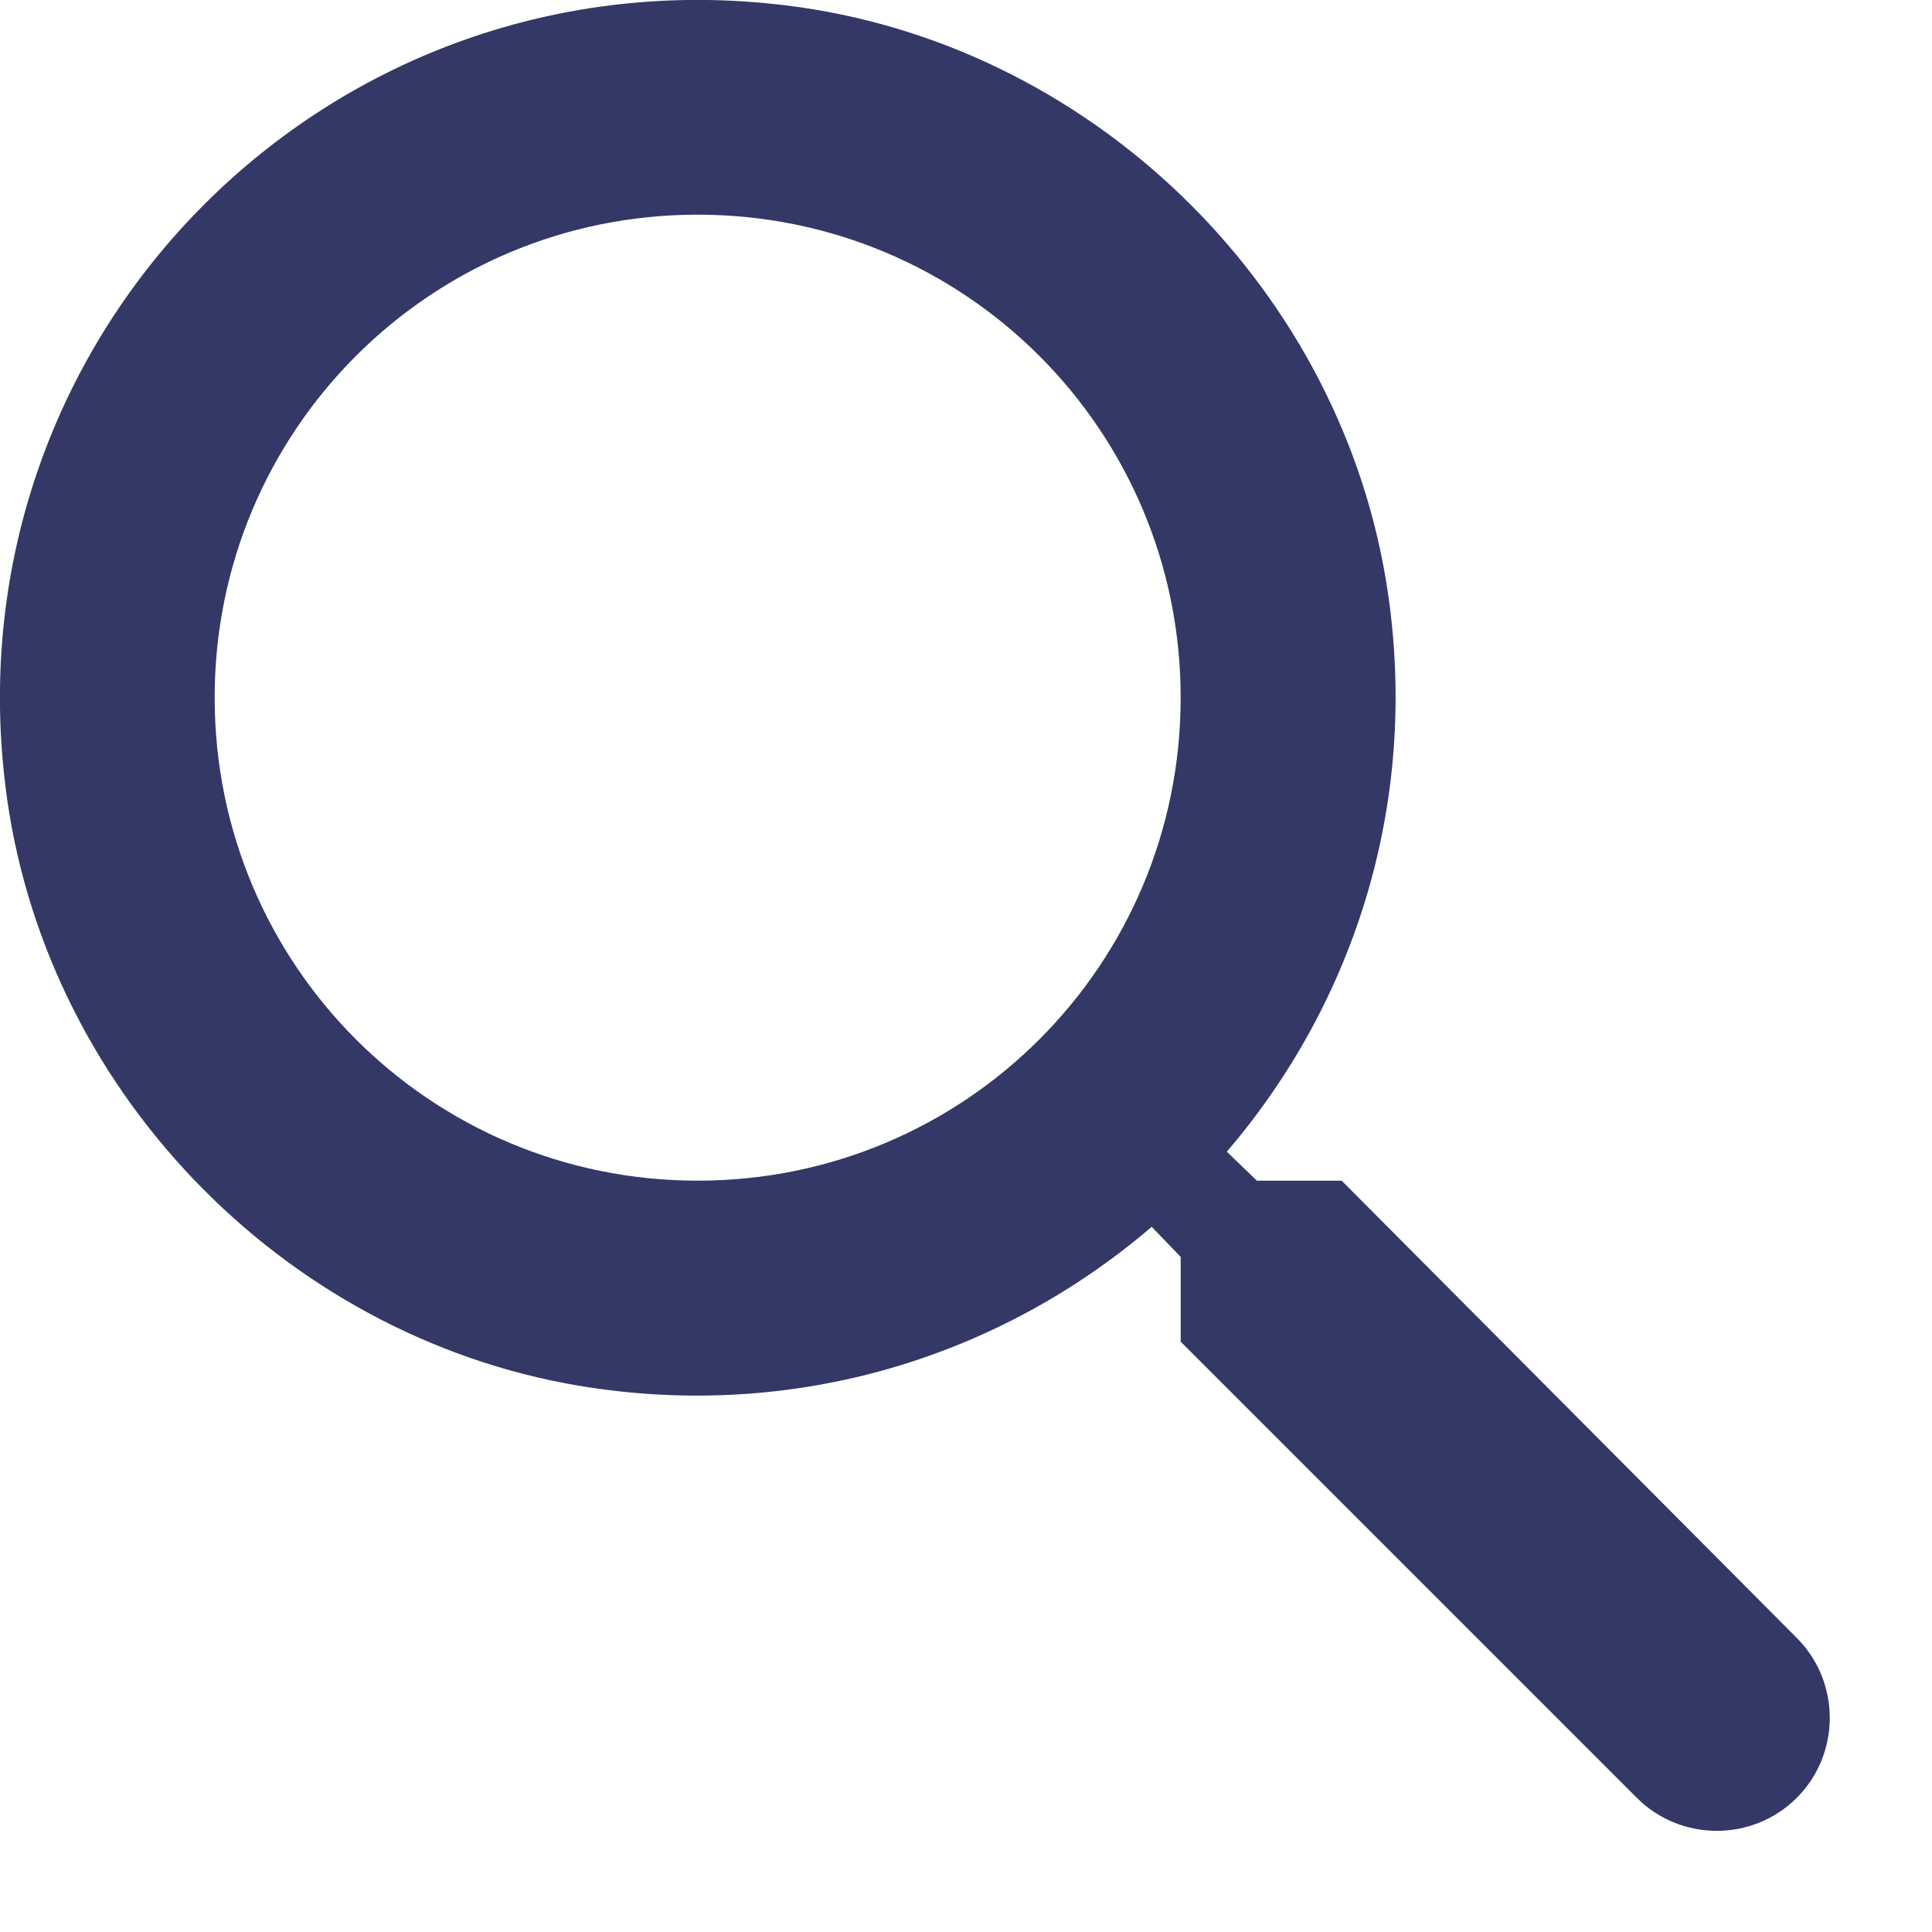
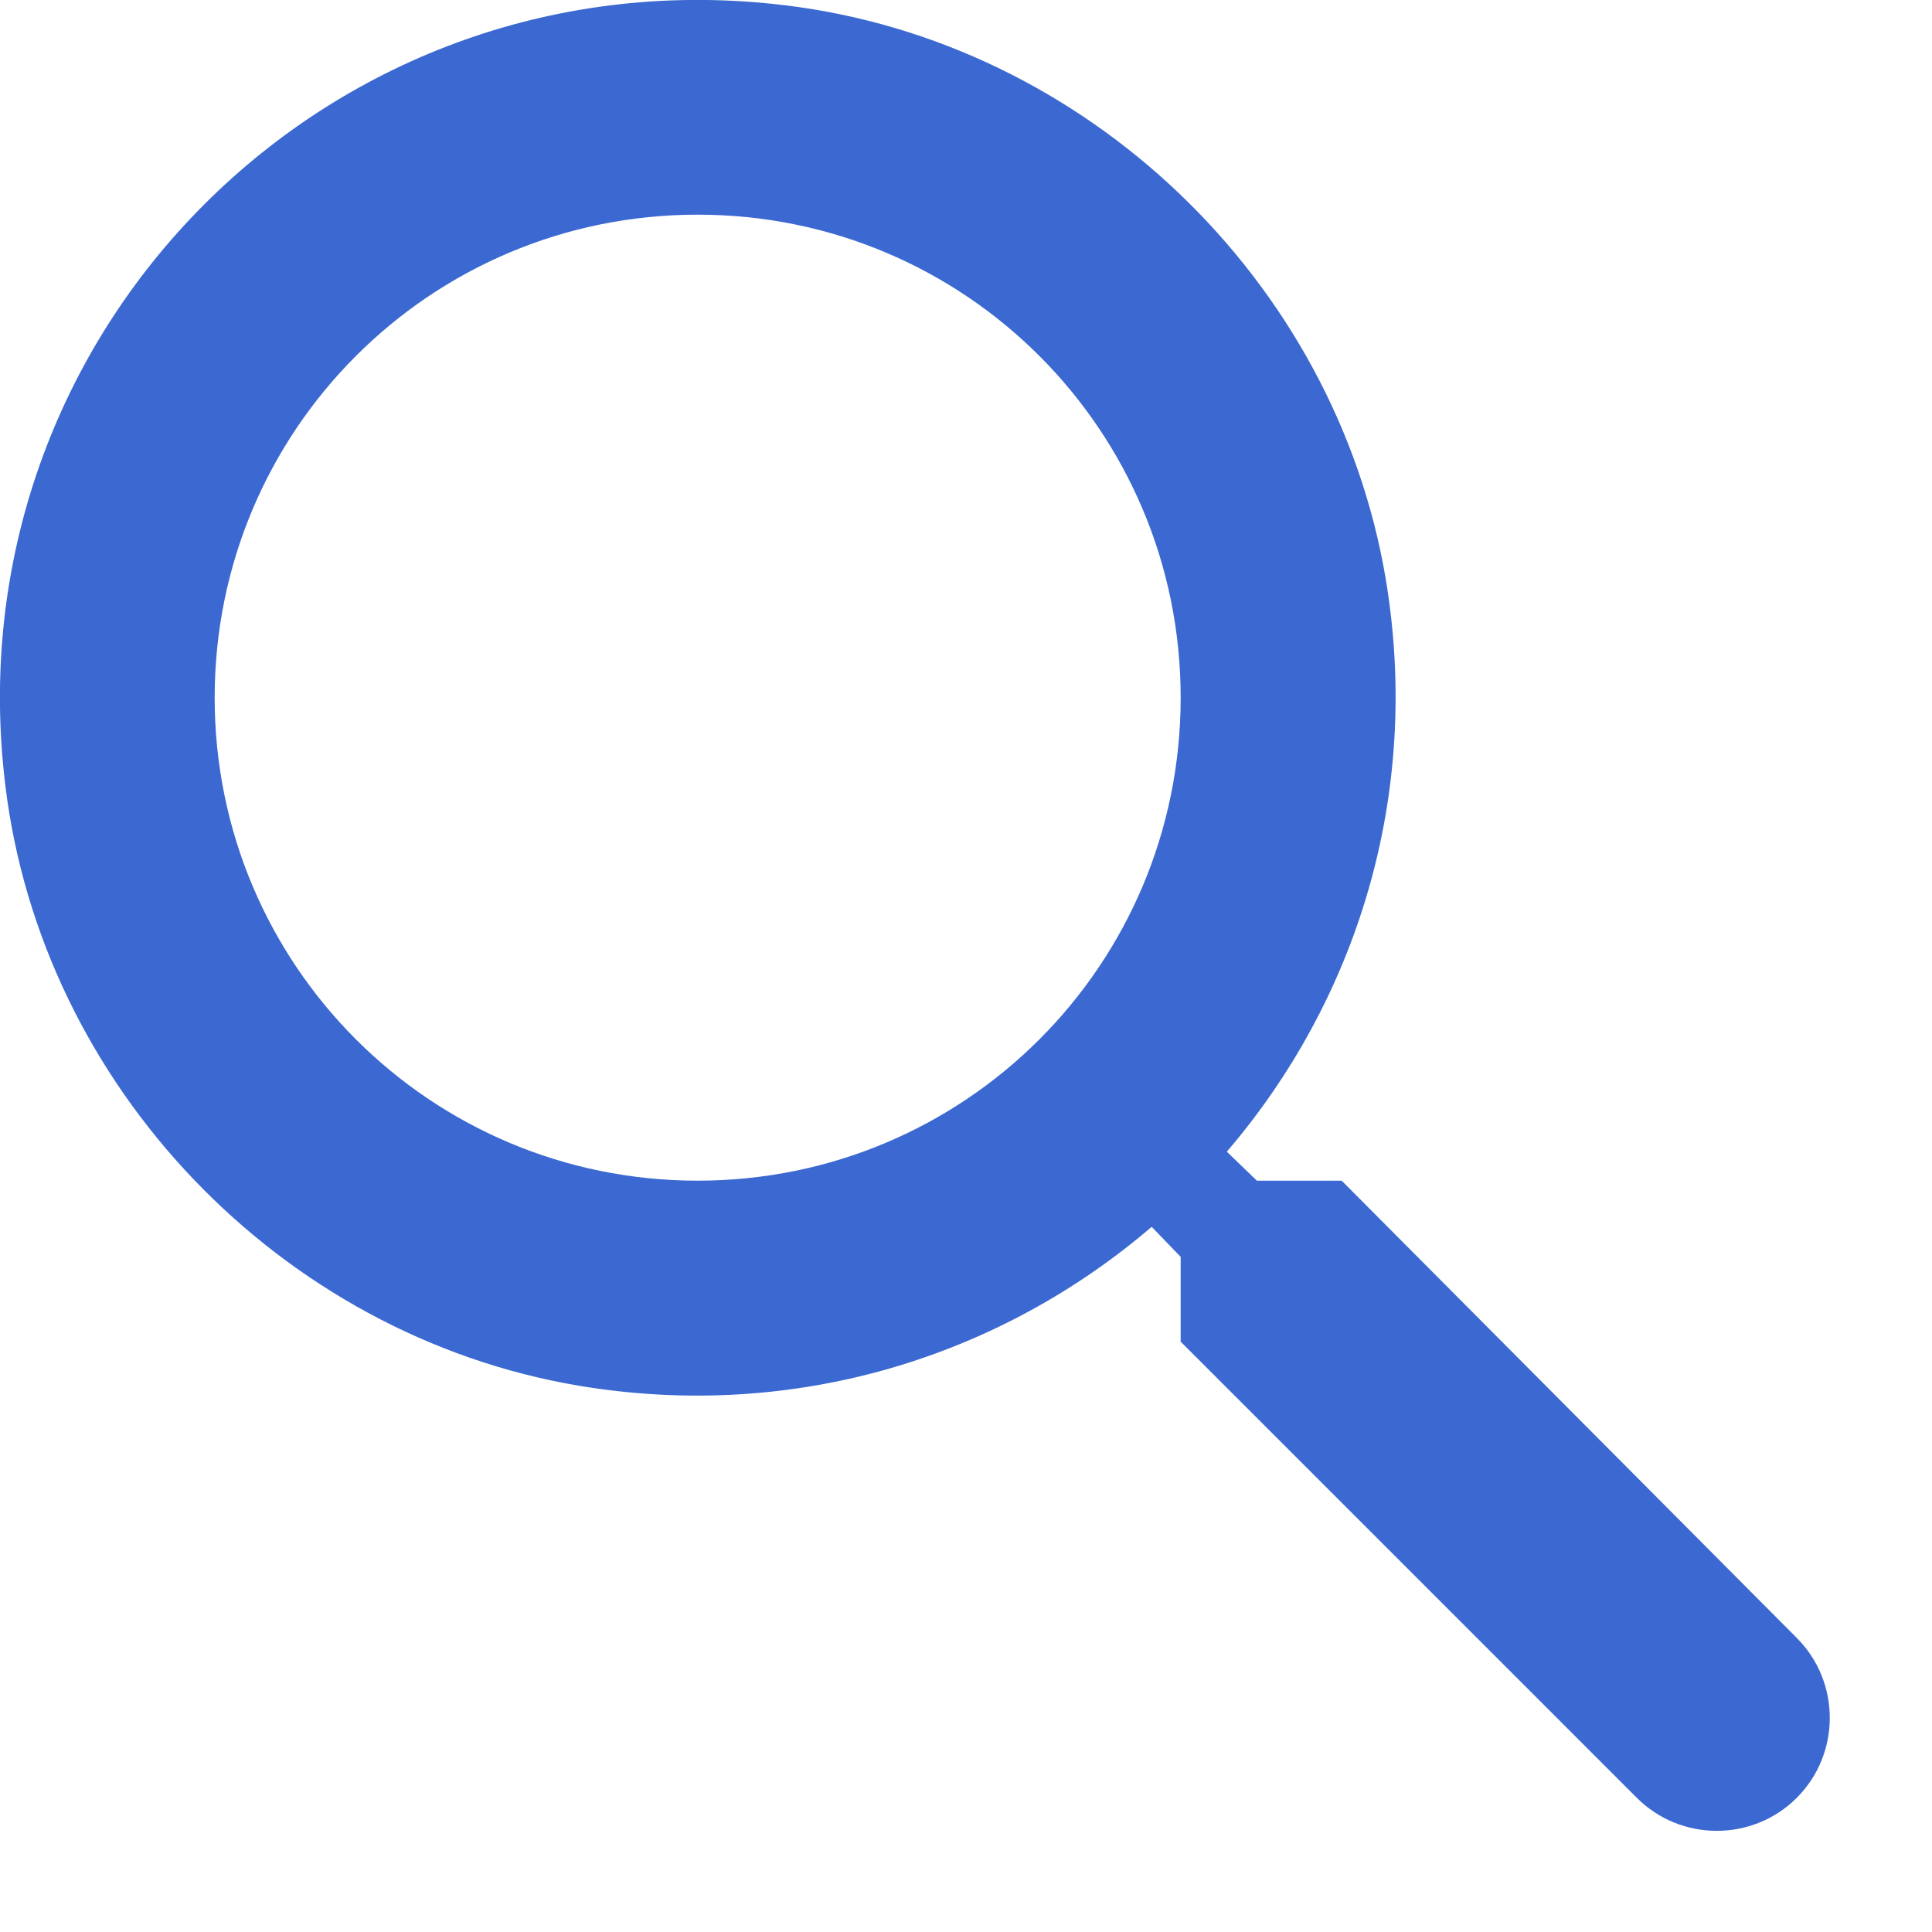
- <svg xmlns="http://www.w3.org/2000/svg" width="18" height="18" viewBox="0 0 18 18" fill="#333866">
+ <svg xmlns="http://www.w3.org/2000/svg" width="18" height="18" viewBox="0 0 18 18" fill="#3B69D1">
  <path d="M12.5 11H11.71L11.43 10.73C12.63 9.33 13.25 7.42 12.91 5.39C12.44 2.61 10.12 0.39 7.32 0.05C3.09 -0.47 -0.47 3.09 0.05 7.32C0.39 10.12 2.61 12.44 5.39 12.91C7.42 13.25 9.33 12.63 10.73 11.43L11 11.71V12.5L15.25 16.75C15.66 17.16 16.33 17.16 16.74 16.75C17.15 16.34 17.15 15.67 16.74 15.26L12.5 11ZM6.5 11C4.01 11 2 8.99 2 6.5C2 4.01 4.01 2 6.5 2C8.99 2 11 4.01 11 6.5C11 8.99 8.99 11 6.5 11Z" fill="inherit" />
</svg>
